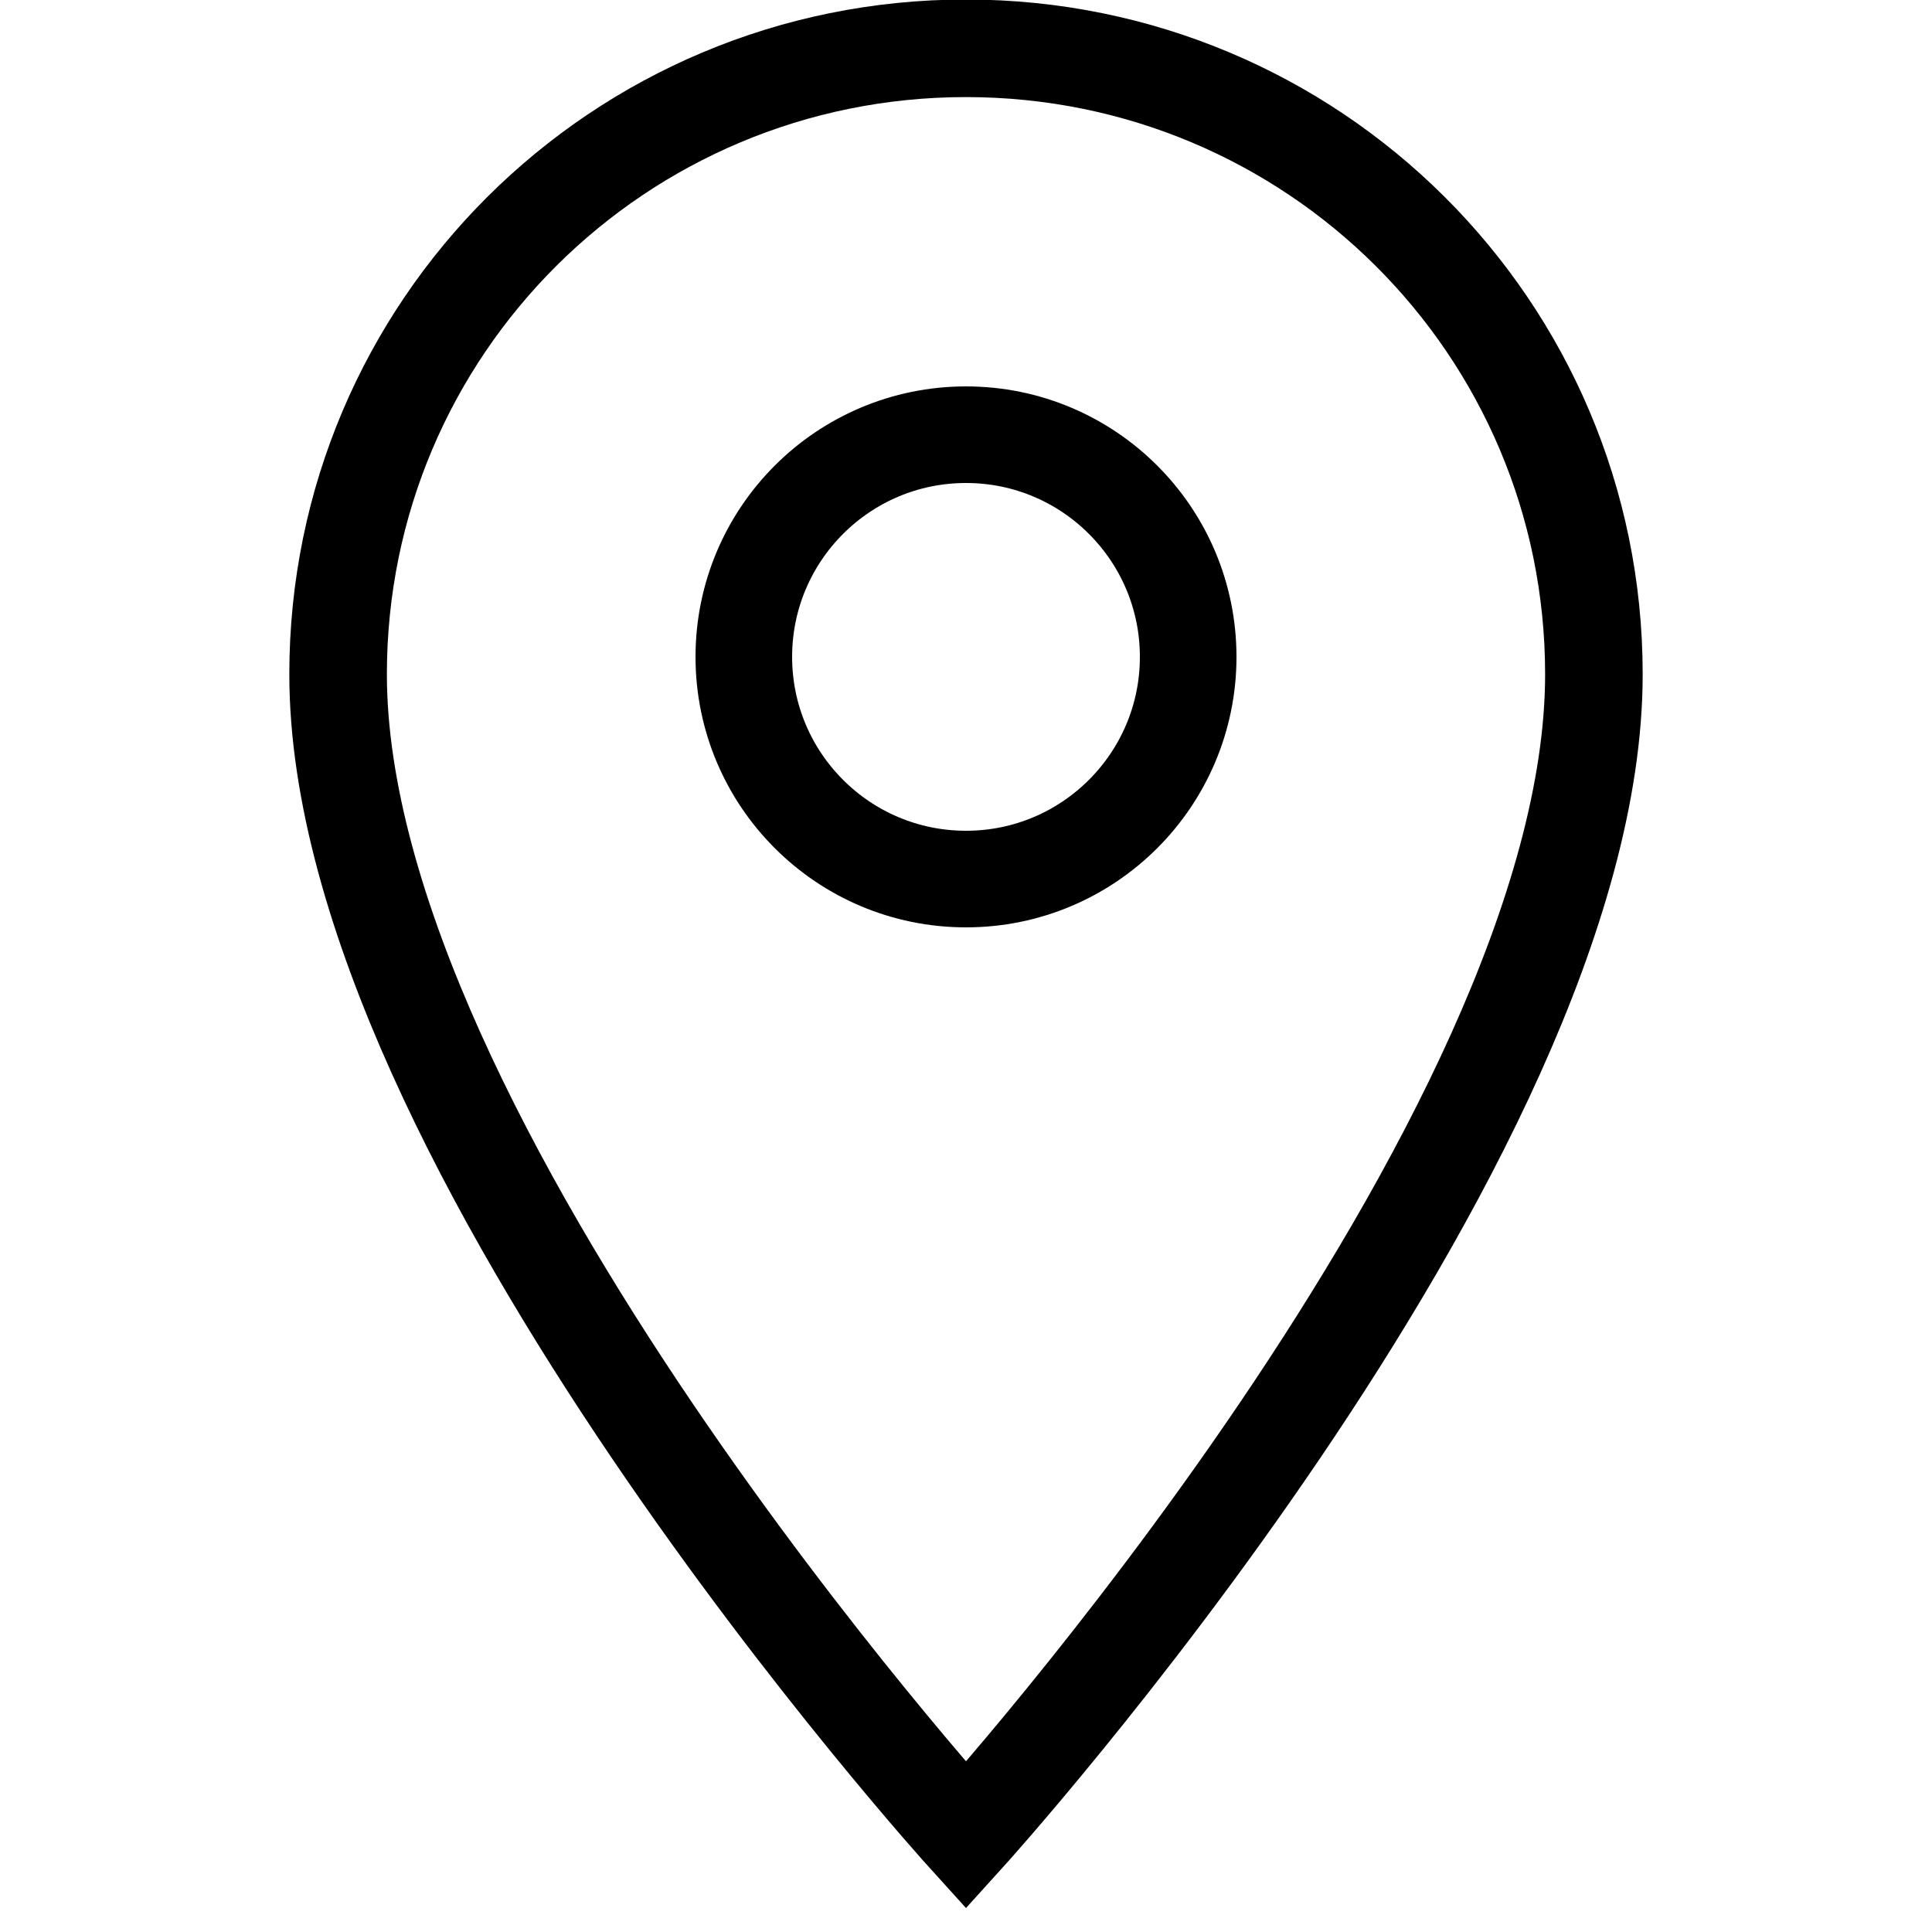
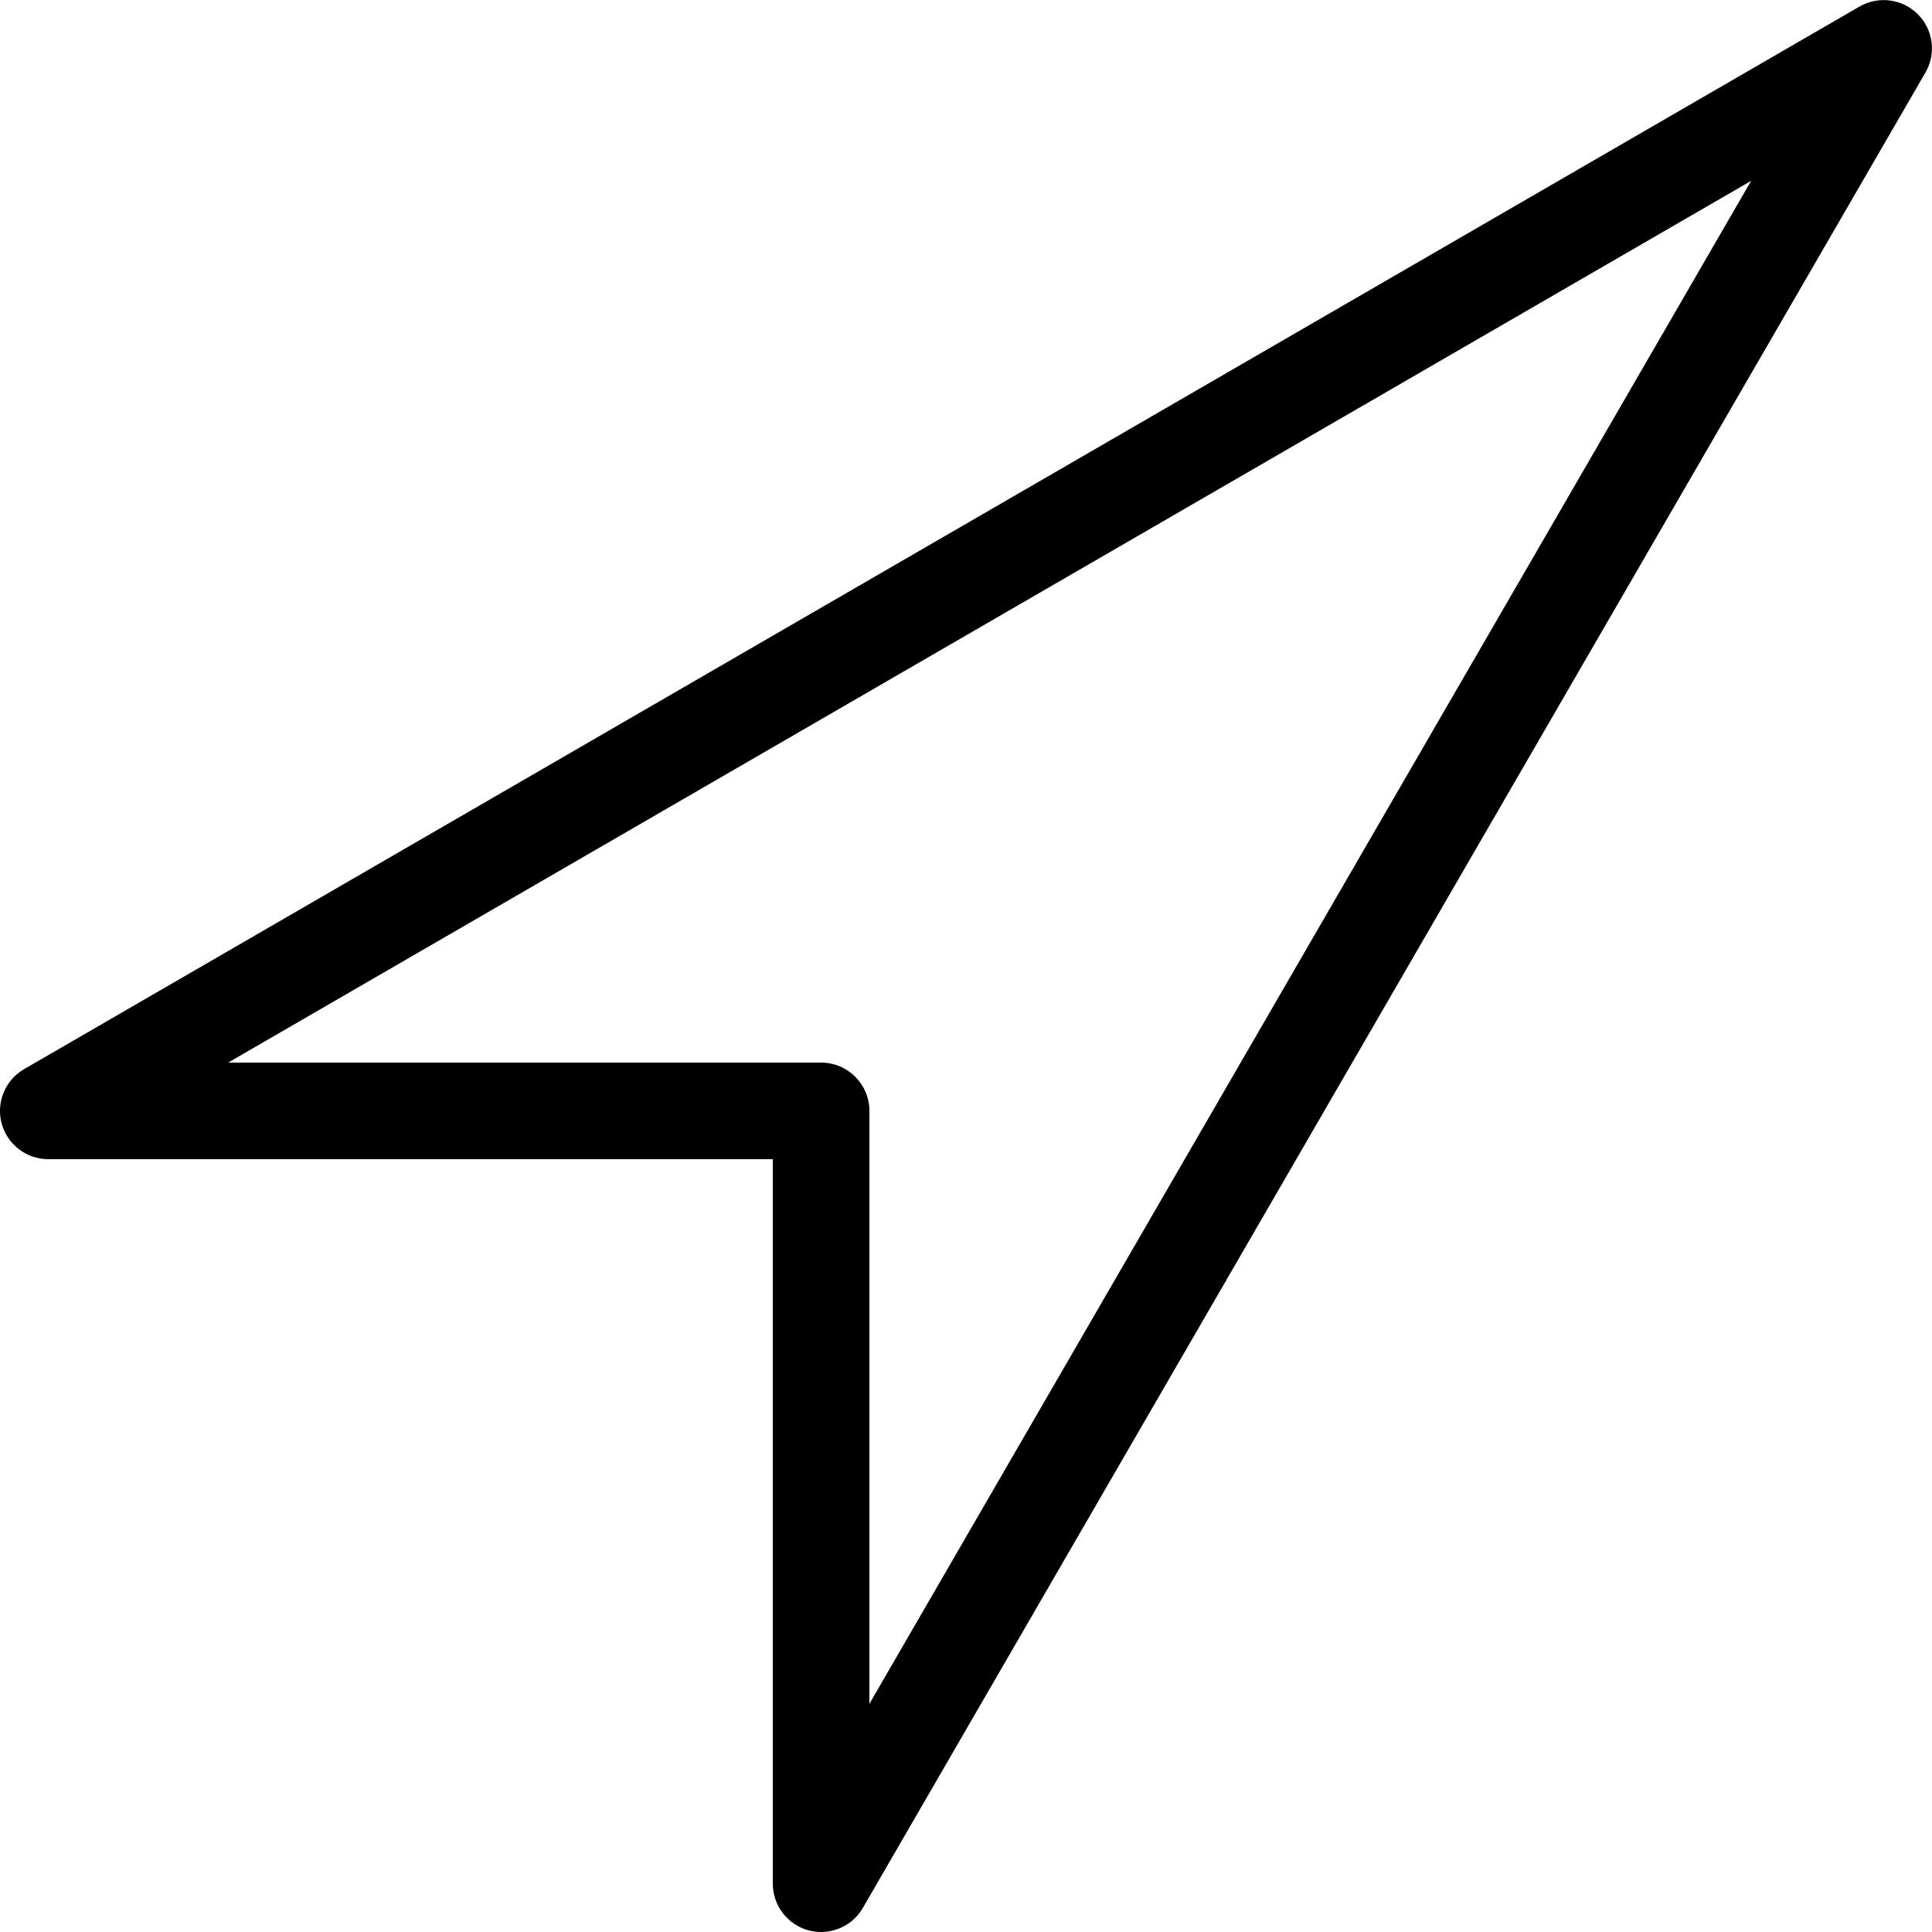
- <svg xmlns="http://www.w3.org/2000/svg" width="20" height="20" viewBox="0 0 20 20">
-   <path fill="none" stroke="#000" stroke-width="1.01" d="M10,0.5 C6.41,0.5 3.5,3.39 3.5,6.98 C3.5,11.83 10,19 10,19 C10,19 16.5,11.83 16.5,6.98 C16.5,3.39 13.59,0.5 10,0.5 L10,0.5 Z" />
-   <circle fill="none" stroke="#000" cx="10" cy="6.8" r="2.3" />
+ <svg xmlns="http://www.w3.org/2000/svg" version="1.1" width="20" height="20" viewBox="0 0 20 20">
+   <path fill="#000000" d="M8.5 20c-0.043 0-0.087-0.006-0.13-0.017-0.218-0.059-0.37-0.257-0.37-0.483v-7.5h-7.5c-0.226 0-0.424-0.152-0.483-0.37s0.037-0.449 0.232-0.562l19-11c0.196-0.113 0.444-0.081 0.604 0.079s0.193 0.408 0.079 0.604l-11 19c-0.091 0.157-0.258 0.249-0.433 0.249zM2.362 11h6.138c0.276 0 0.5 0.224 0.5 0.5v6.138l9.128-15.766-15.766 9.128z" />
</svg>
